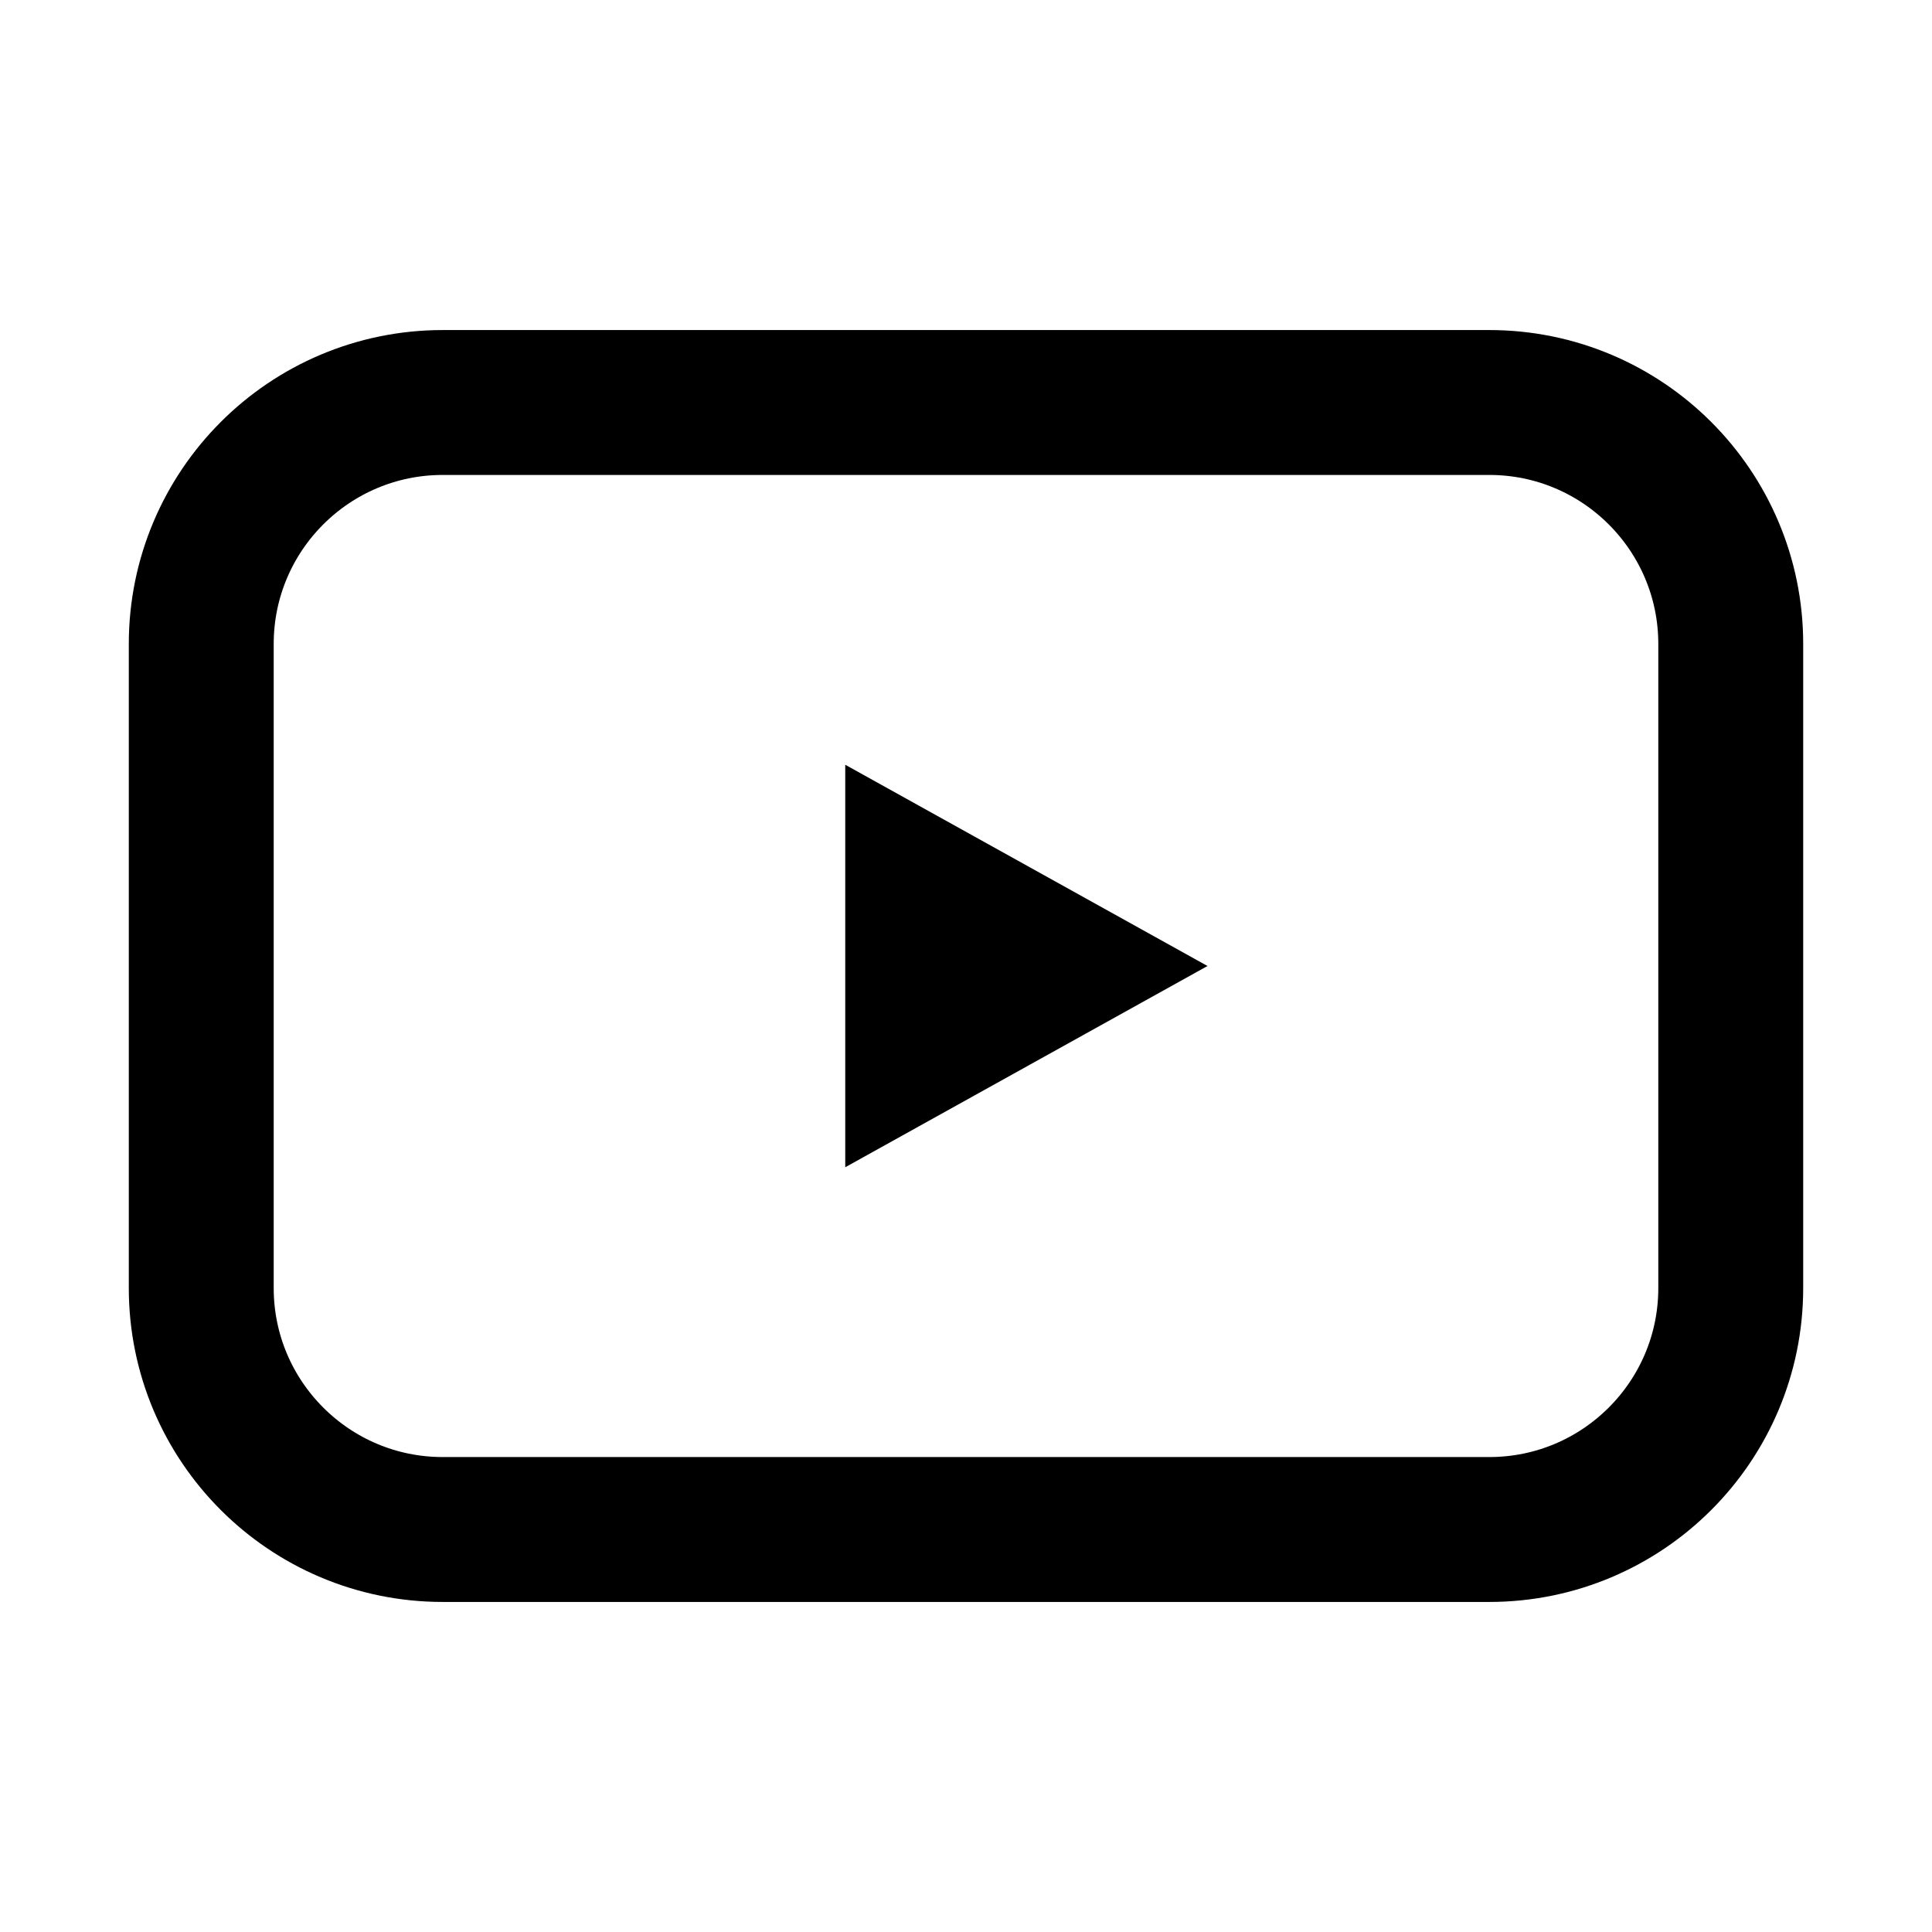
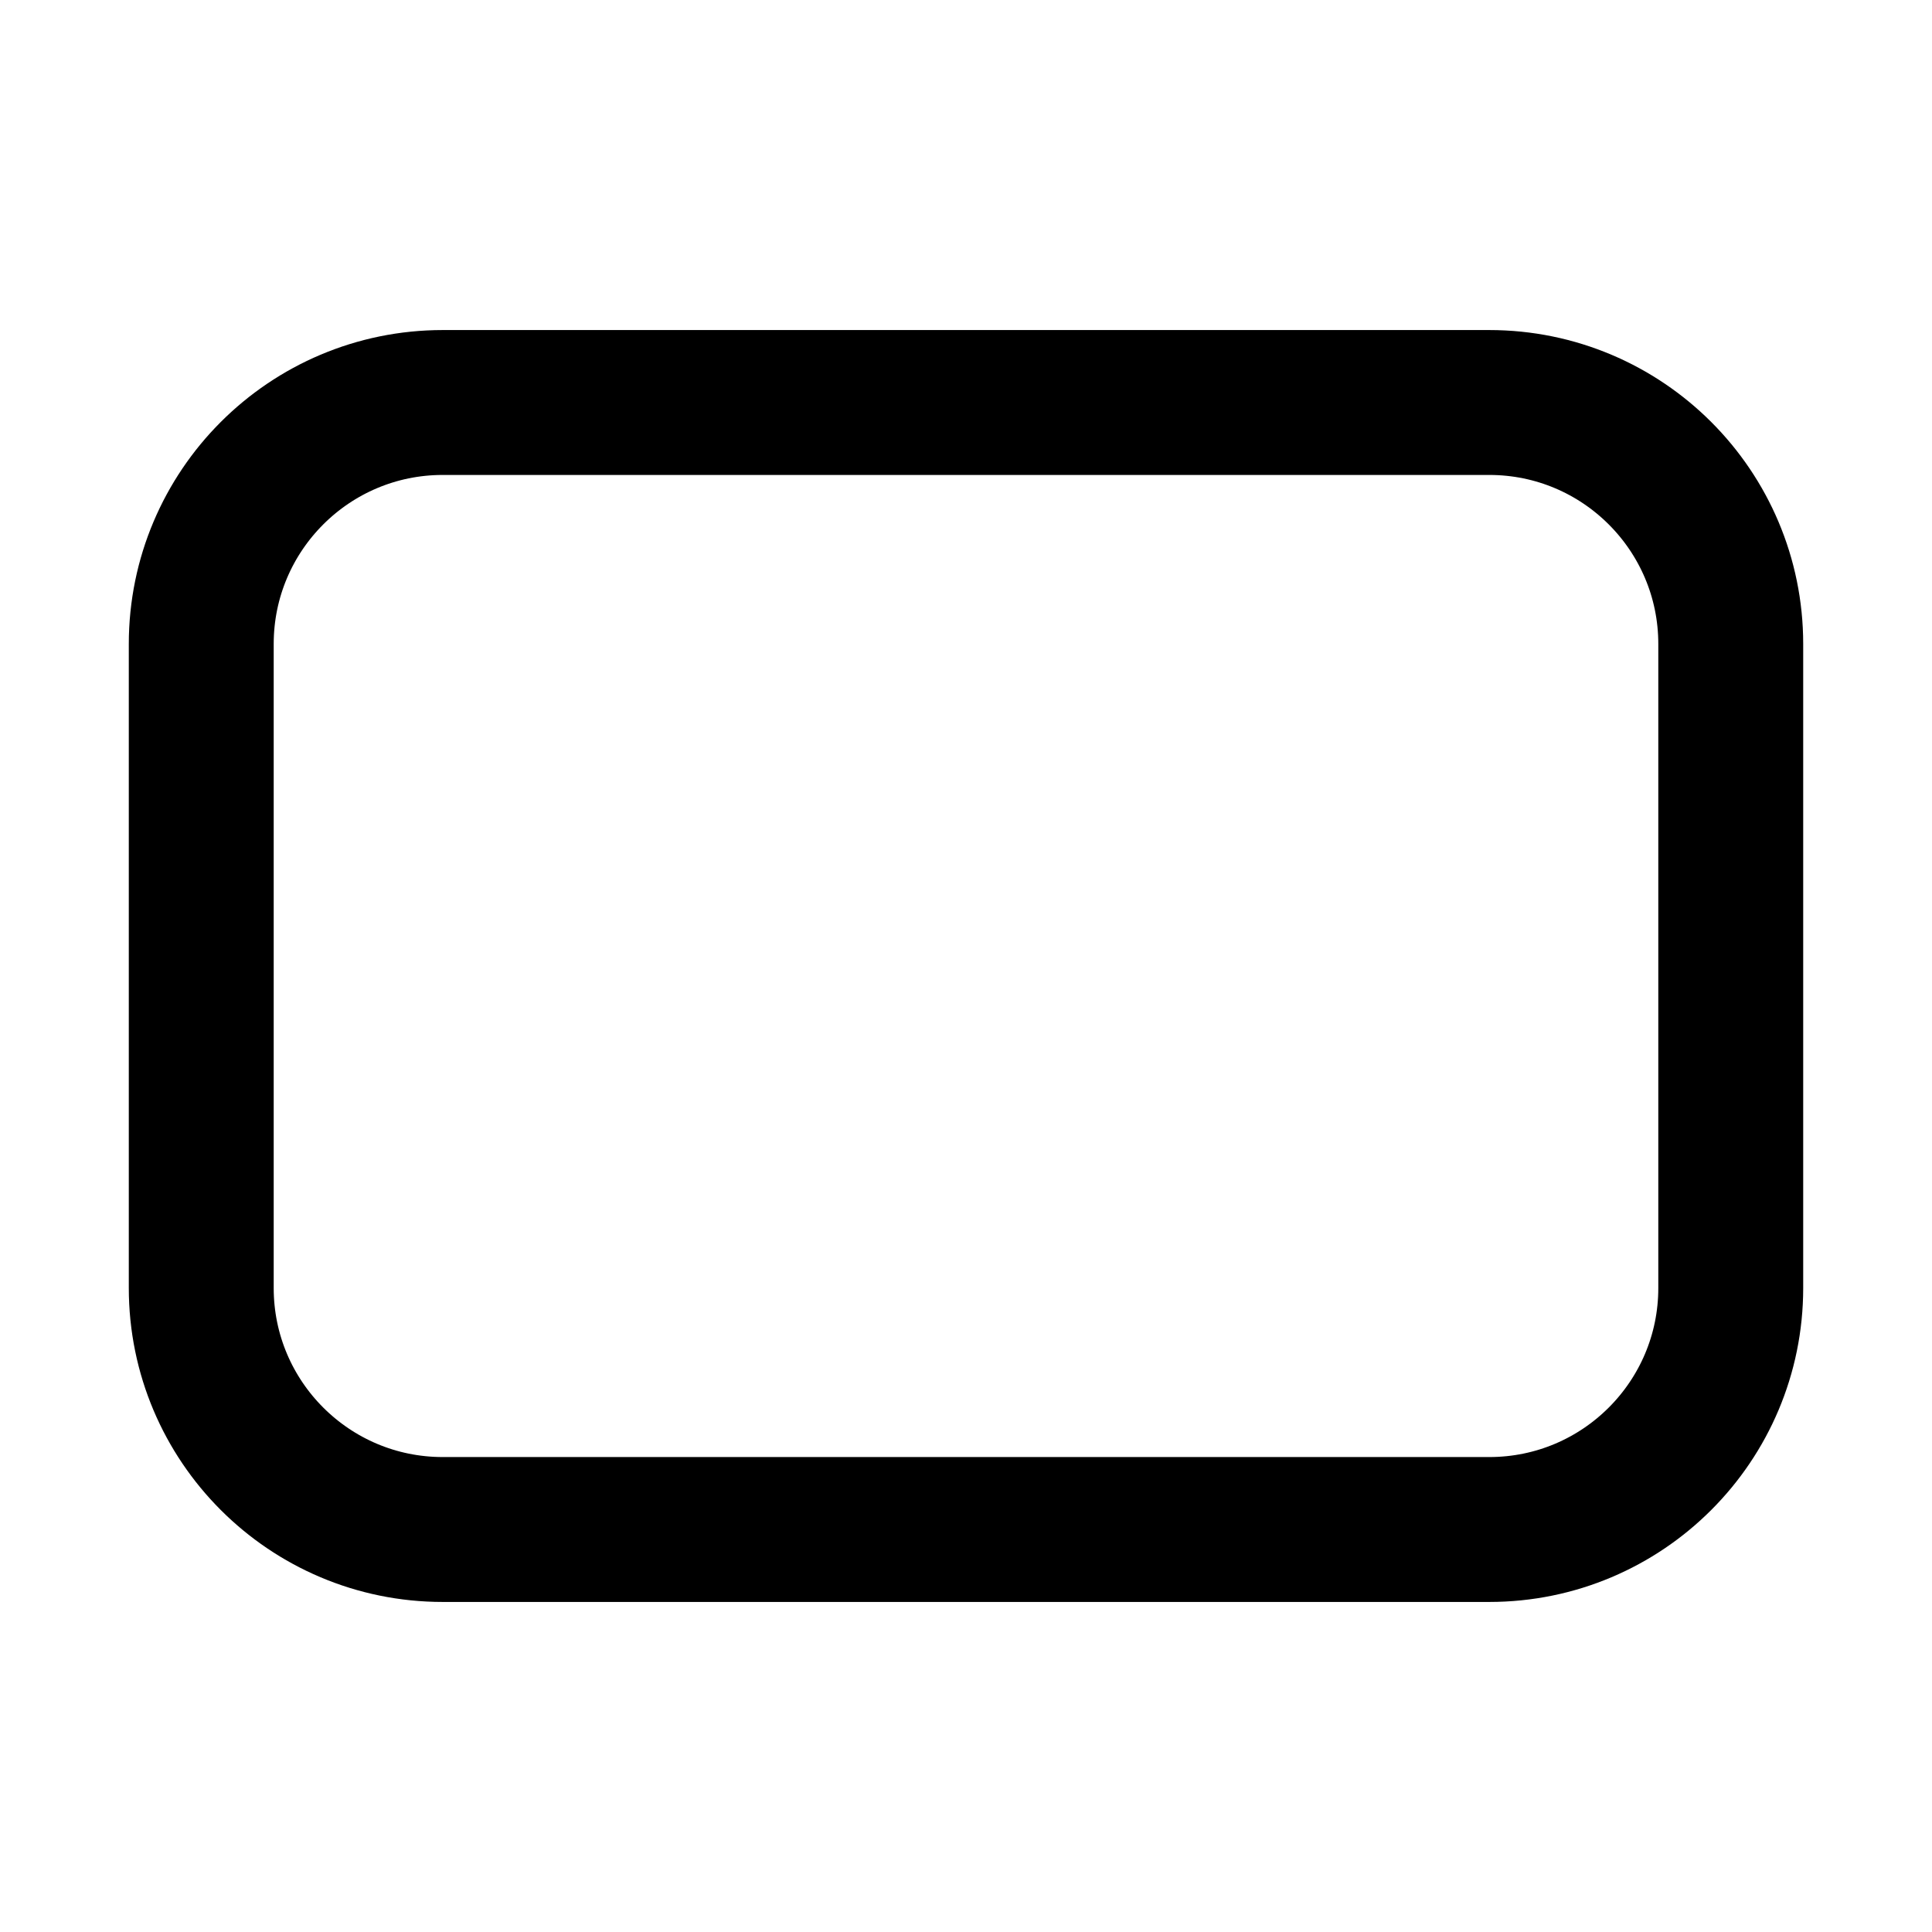
<svg xmlns="http://www.w3.org/2000/svg" viewBox="0 0 24 24">
  <g fill="none" stroke="currentColor" stroke-width="1.8" stroke-linecap="round" stroke-linejoin="round">
    <rect x="2.5" y="5" width="19" height="14" rx="3" />
-     <path d="m10.5 9.5 4.5 2.5-4.5 2.5z" fill="currentColor" stroke="none" />
+     <path d="m10.5 9.5 4.5 2.5-4.5 2.5z" stroke="none" />
  </g>
</svg>
